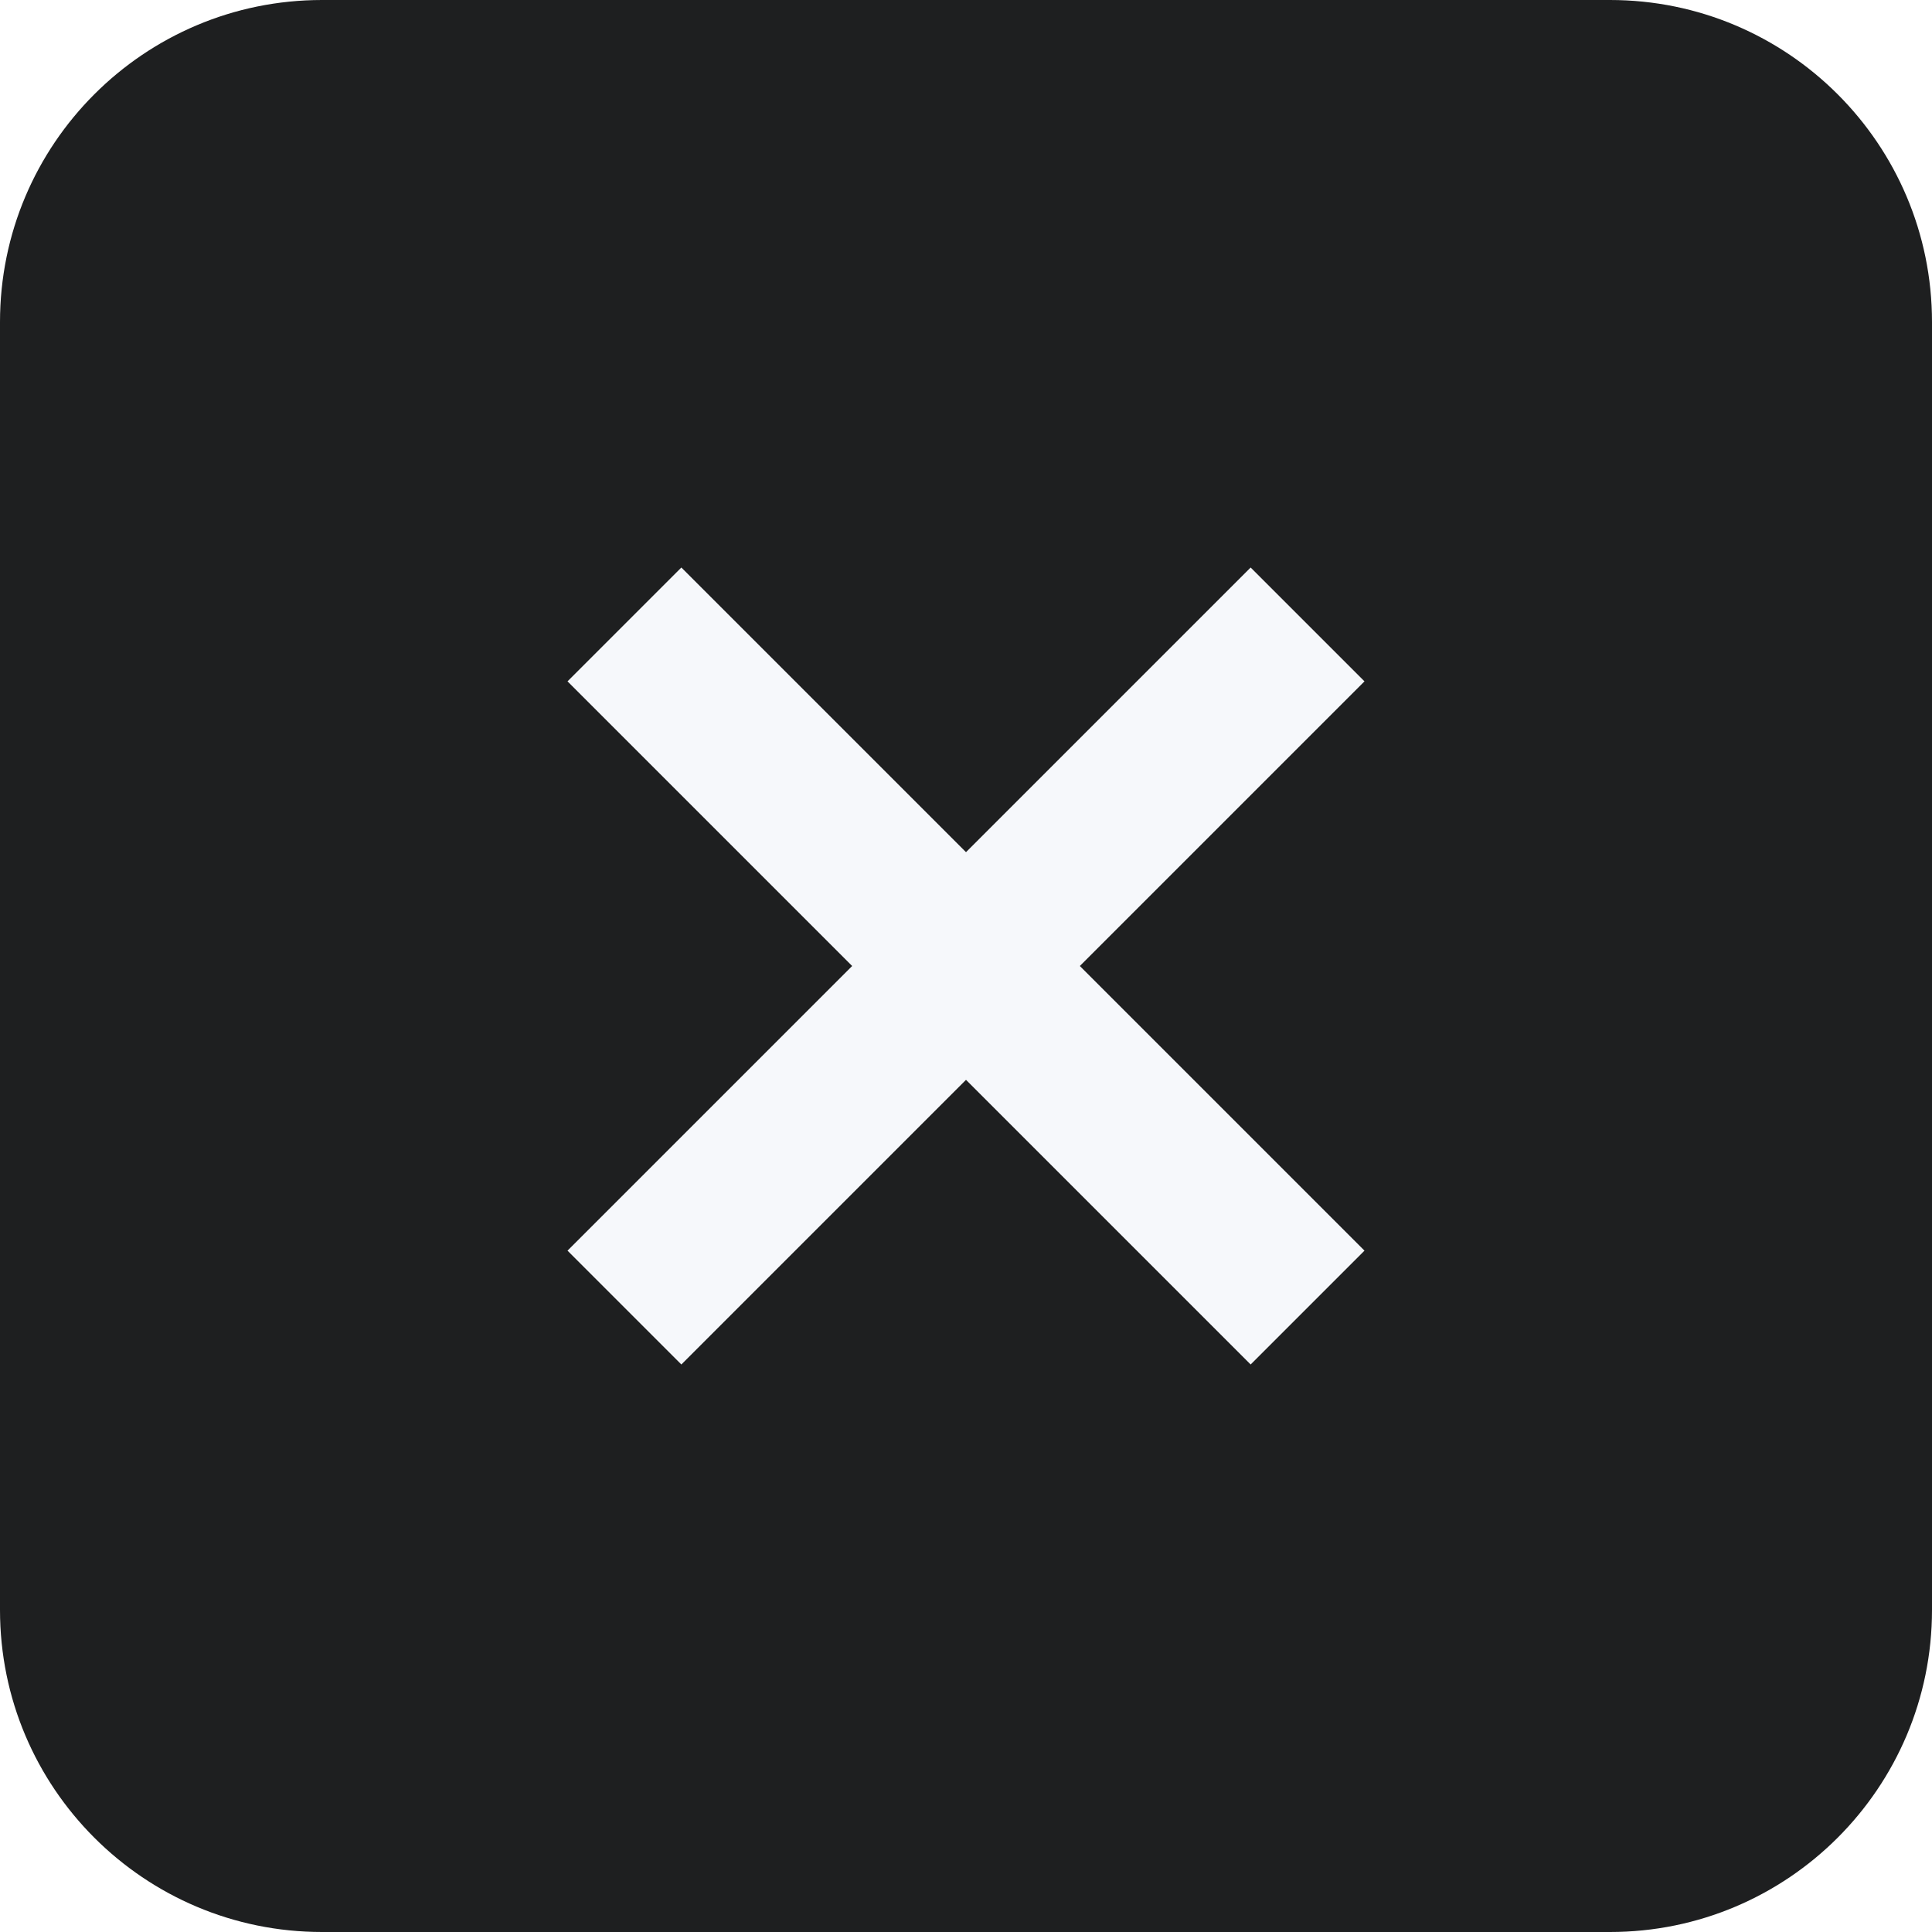
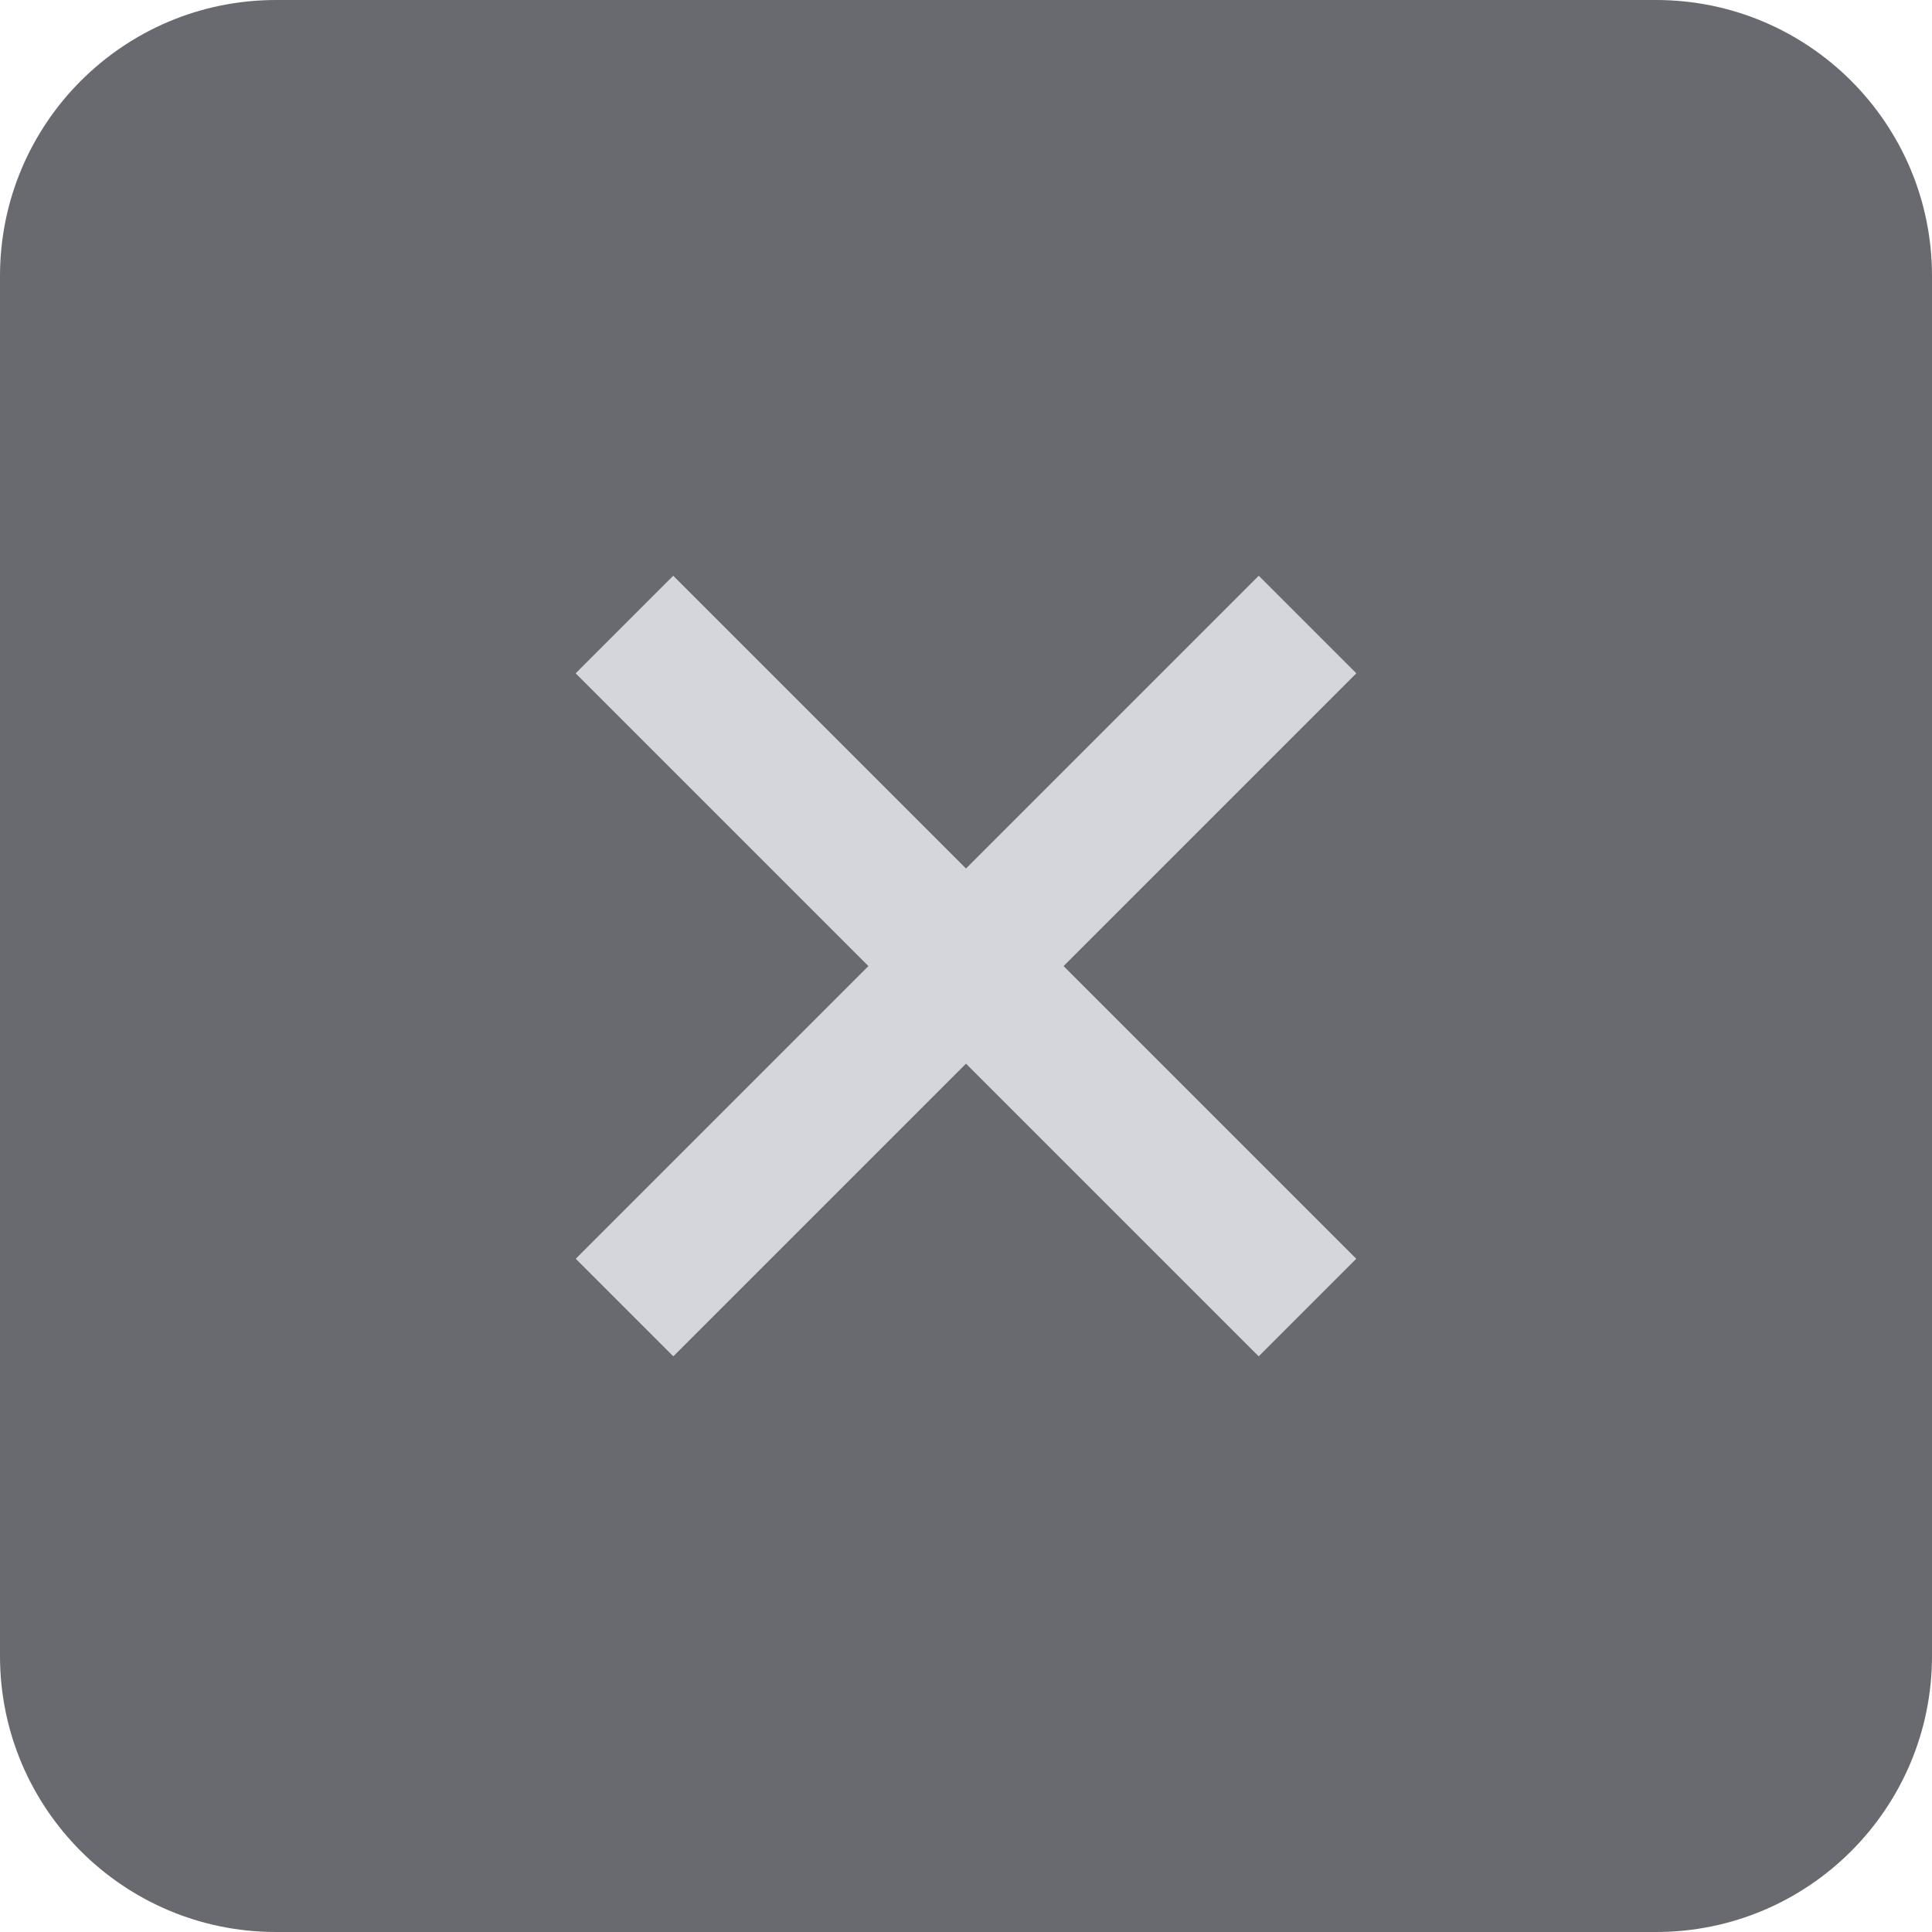
- <svg xmlns="http://www.w3.org/2000/svg" width="24" height="24" viewBox="0 0 24 24" fill="none">
-   <rect width="24" height="24" rx="4" fill="#1E1F20" />
-   <path d="M7.757 16.243L16.243 7.757" stroke="#F6F8FB" stroke-width="2" />
-   <path d="M16.243 16.243L7.757 7.757" stroke="#F6F8FB" stroke-width="2" />
+ <svg xmlns="http://www.w3.org/2000/svg" width="28" height="28" viewBox="0 0 28 28" fill="none">
+   <rect width="28" height="28" rx="4" fill="#686A70" />
+   <path d="M9.051 18.95L18.95 9.051" stroke="#D4D6DC" stroke-width="2" />
+   <path d="M18.949 18.95L9.05 9.051" stroke="#D4D6DC" stroke-width="2" />
</svg>
